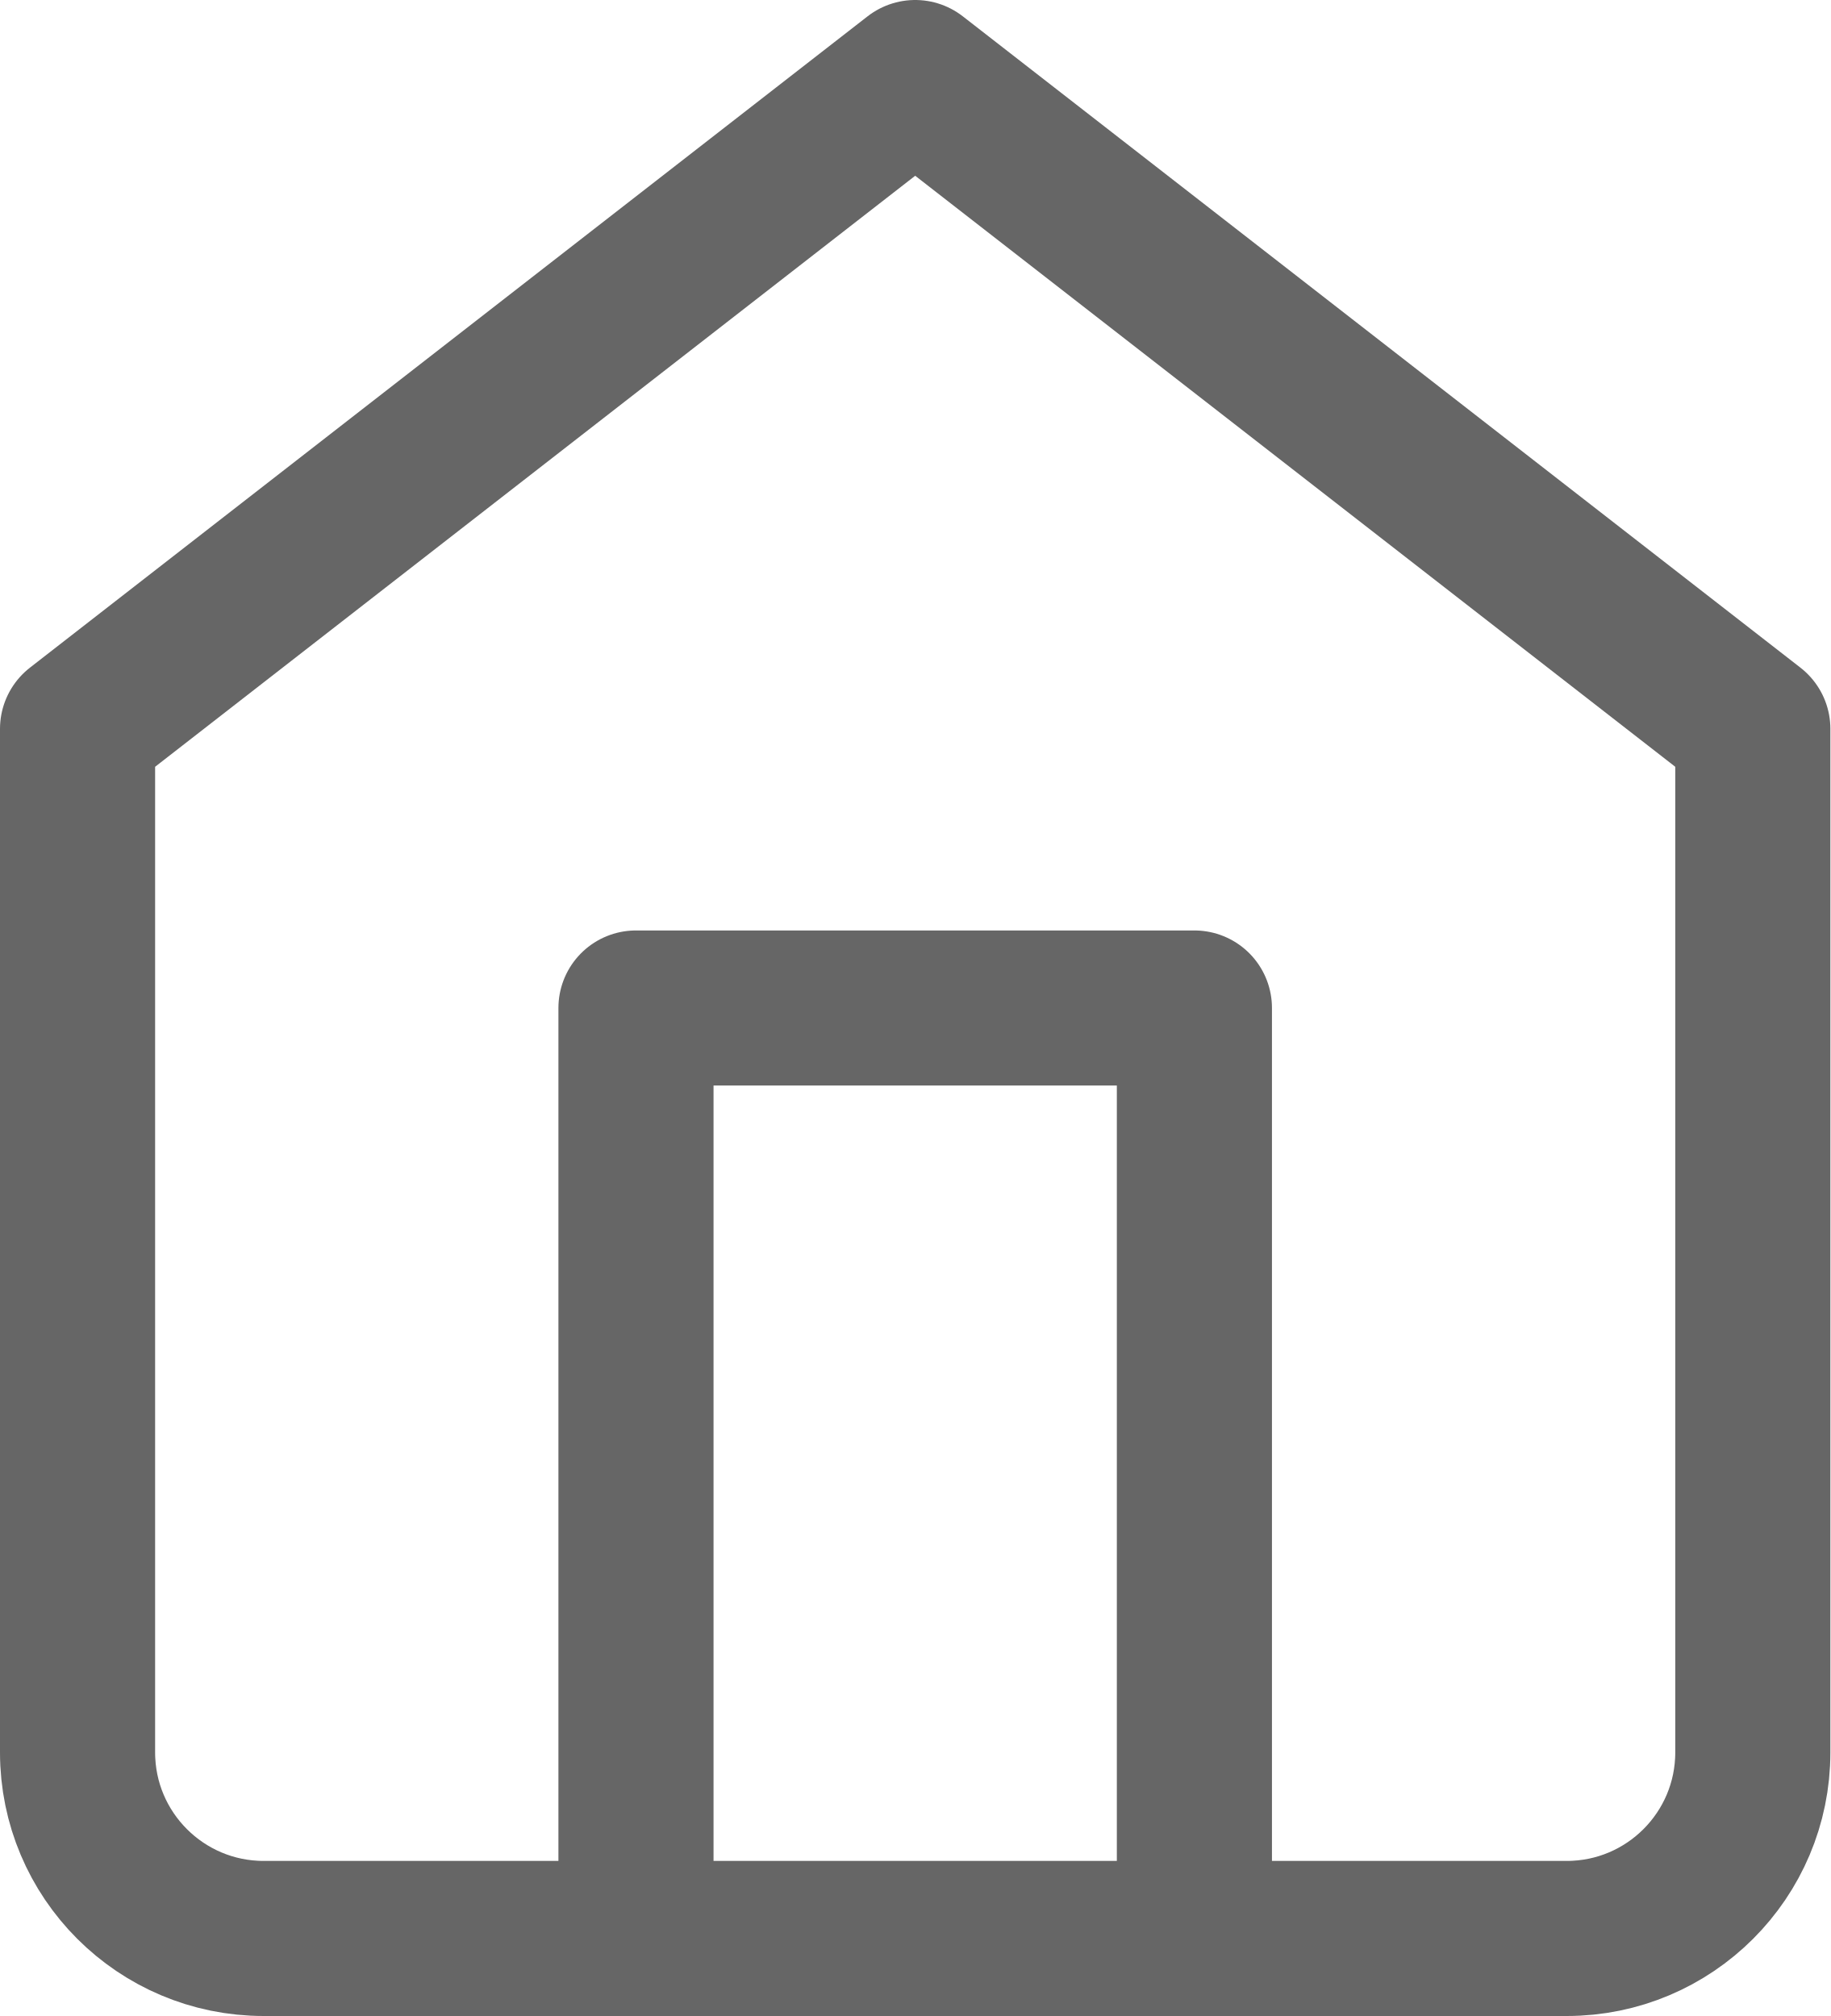
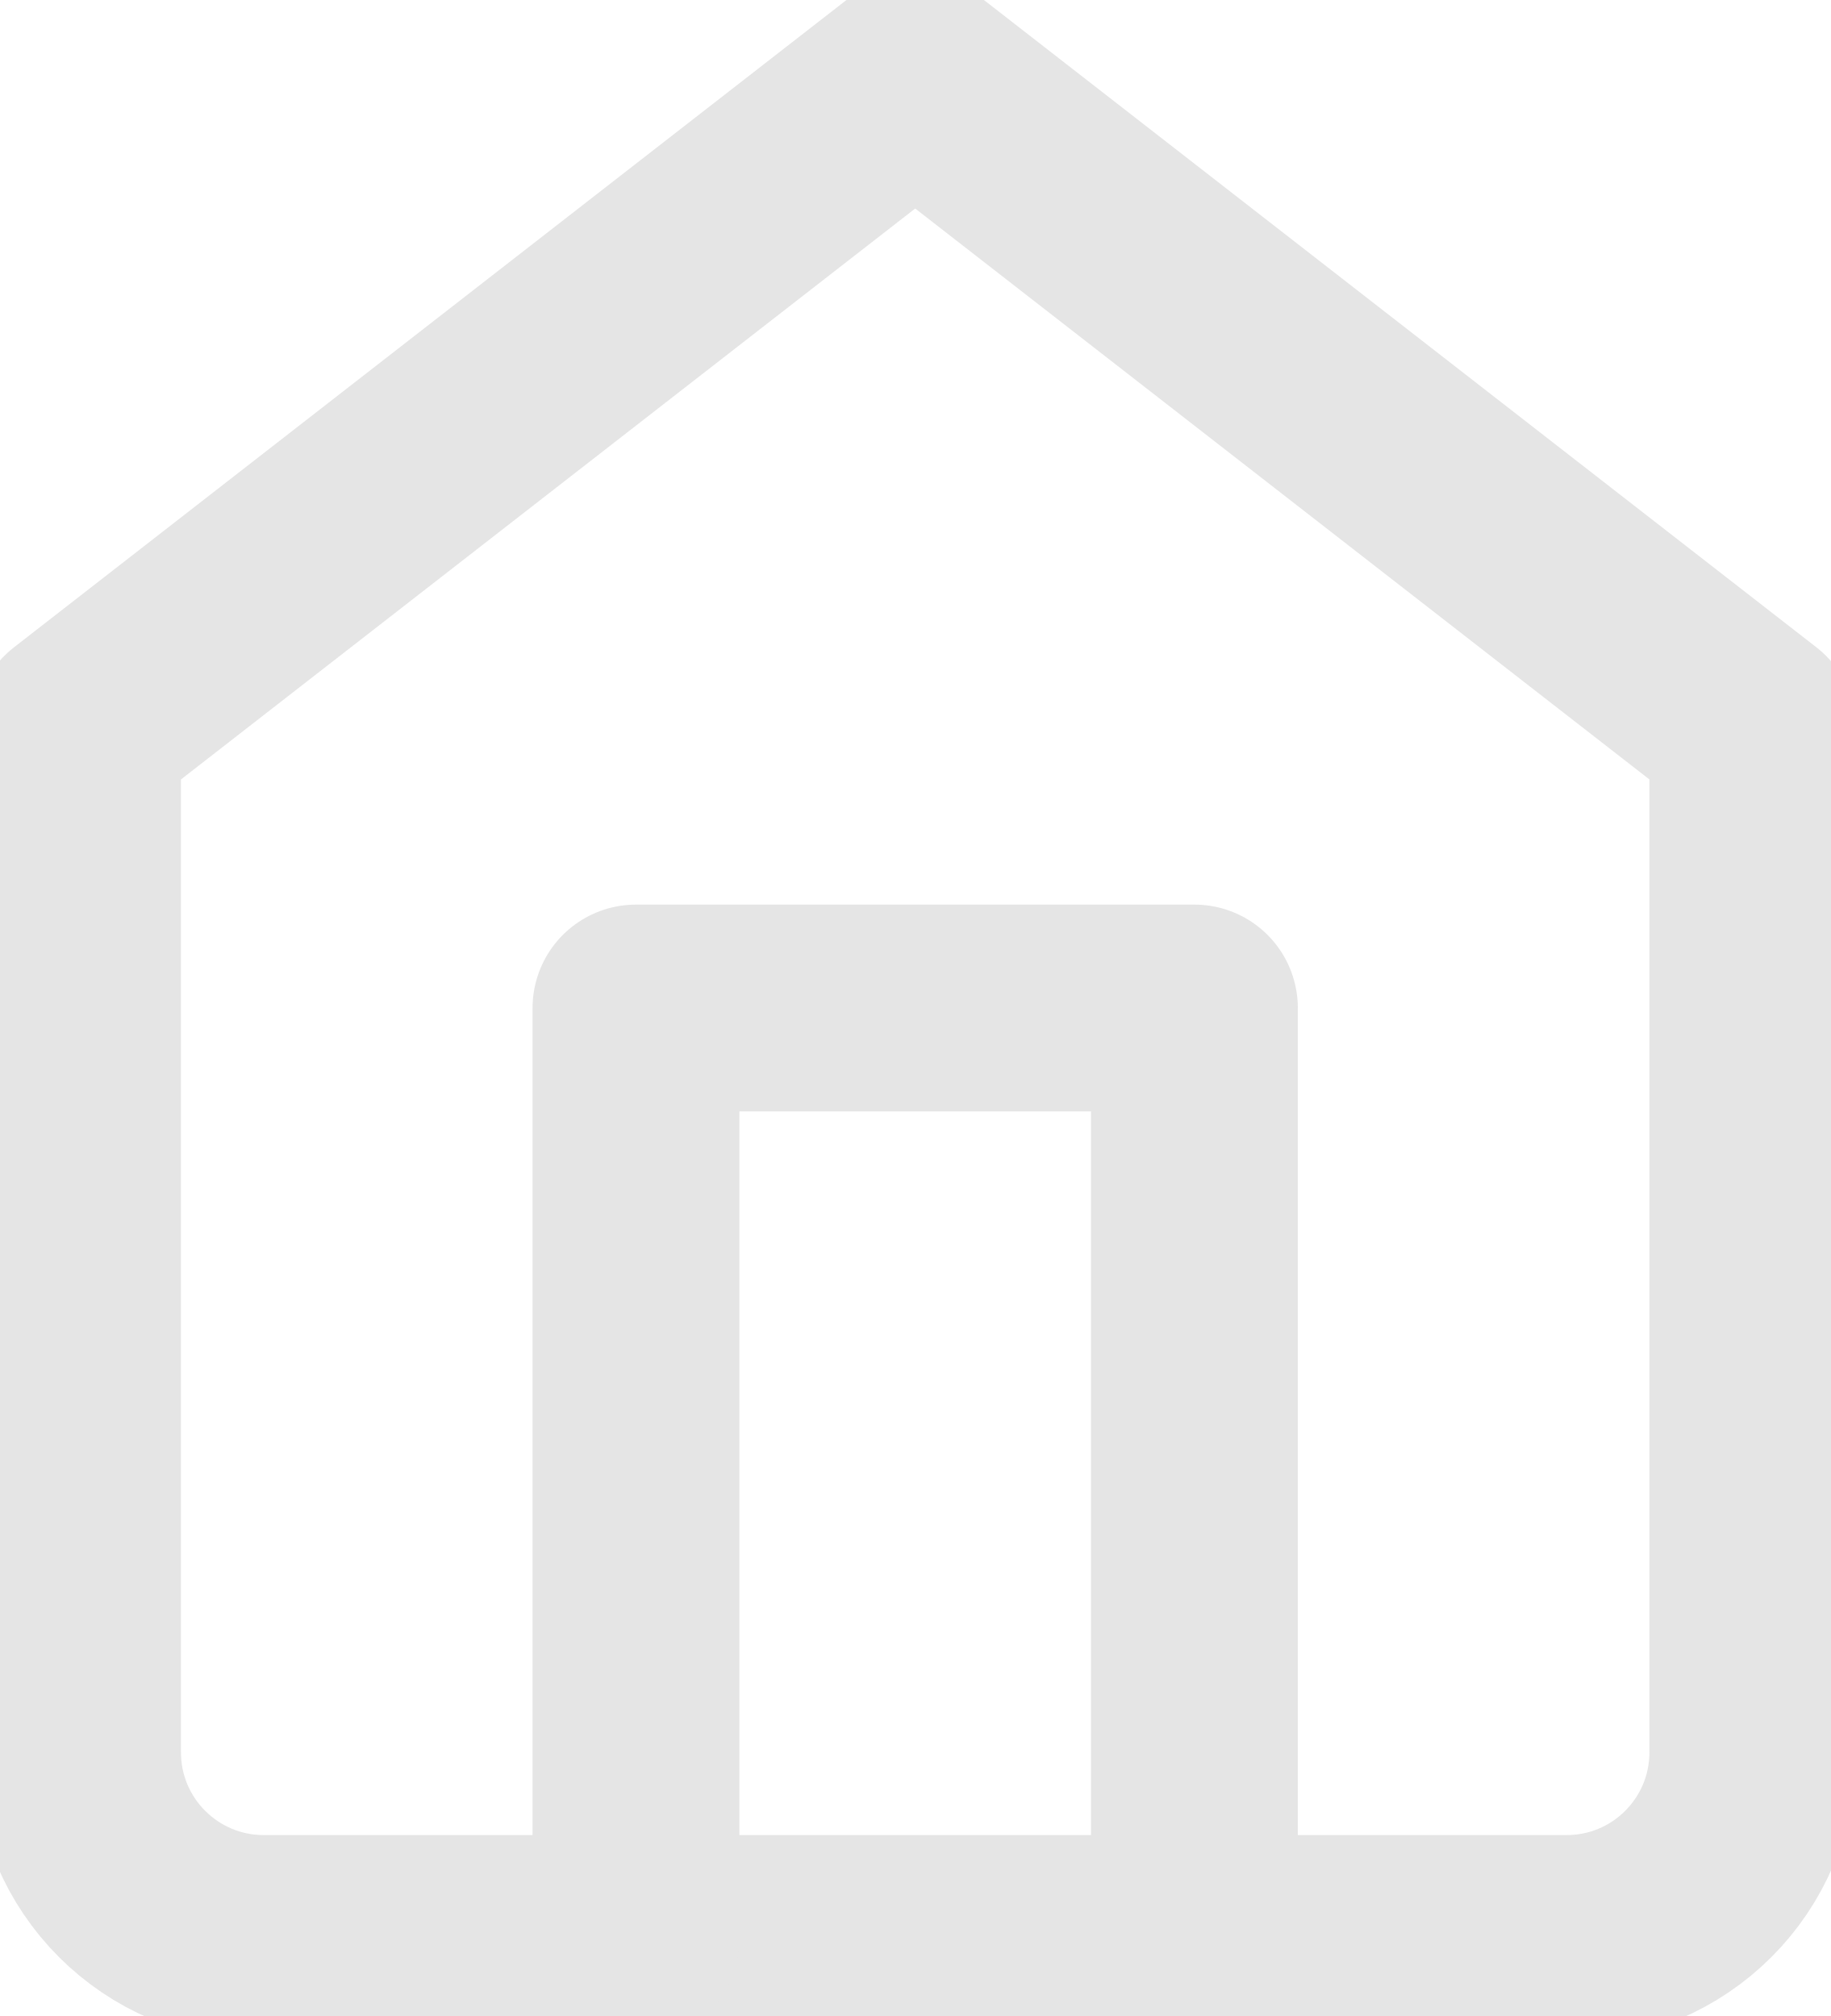
<svg xmlns="http://www.w3.org/2000/svg" width="17.7" height="19.5" viewBox="0 0 17.7 19.5">
  <defs>
    <style>
-             .prefix__cls-2{fill:none;stroke:#000;stroke-linecap:round;stroke-linejoin:round;stroke-width:1.5px}
+             .prefix__cls-2{fill:none;stroke:#d3d3d3;stroke-linecap:round;stroke-linejoin:round;stroke-width:2px}
        </style>
  </defs>
  <g id="prefix__Icon_feather-home" data-name="Icon feather-home" transform="translate(-3.75 -2.25)" style="opacity:.6">
    <path id="prefix__Path_2" d="M4.5 9.3L12.6 3l8.1 6.3v9.9a1.8 1.8 0 0 1-1.8 1.8H6.3a1.8 1.8 0 0 1-1.8-1.8z" class="prefix__cls-2" data-name="Path 2" />
    <path id="prefix__Path_3" d="M13.5 27v-9h5.4v9" class="prefix__cls-2" data-name="Path 3" transform="translate(-3.6 -6)" />
  </g>
</svg>
